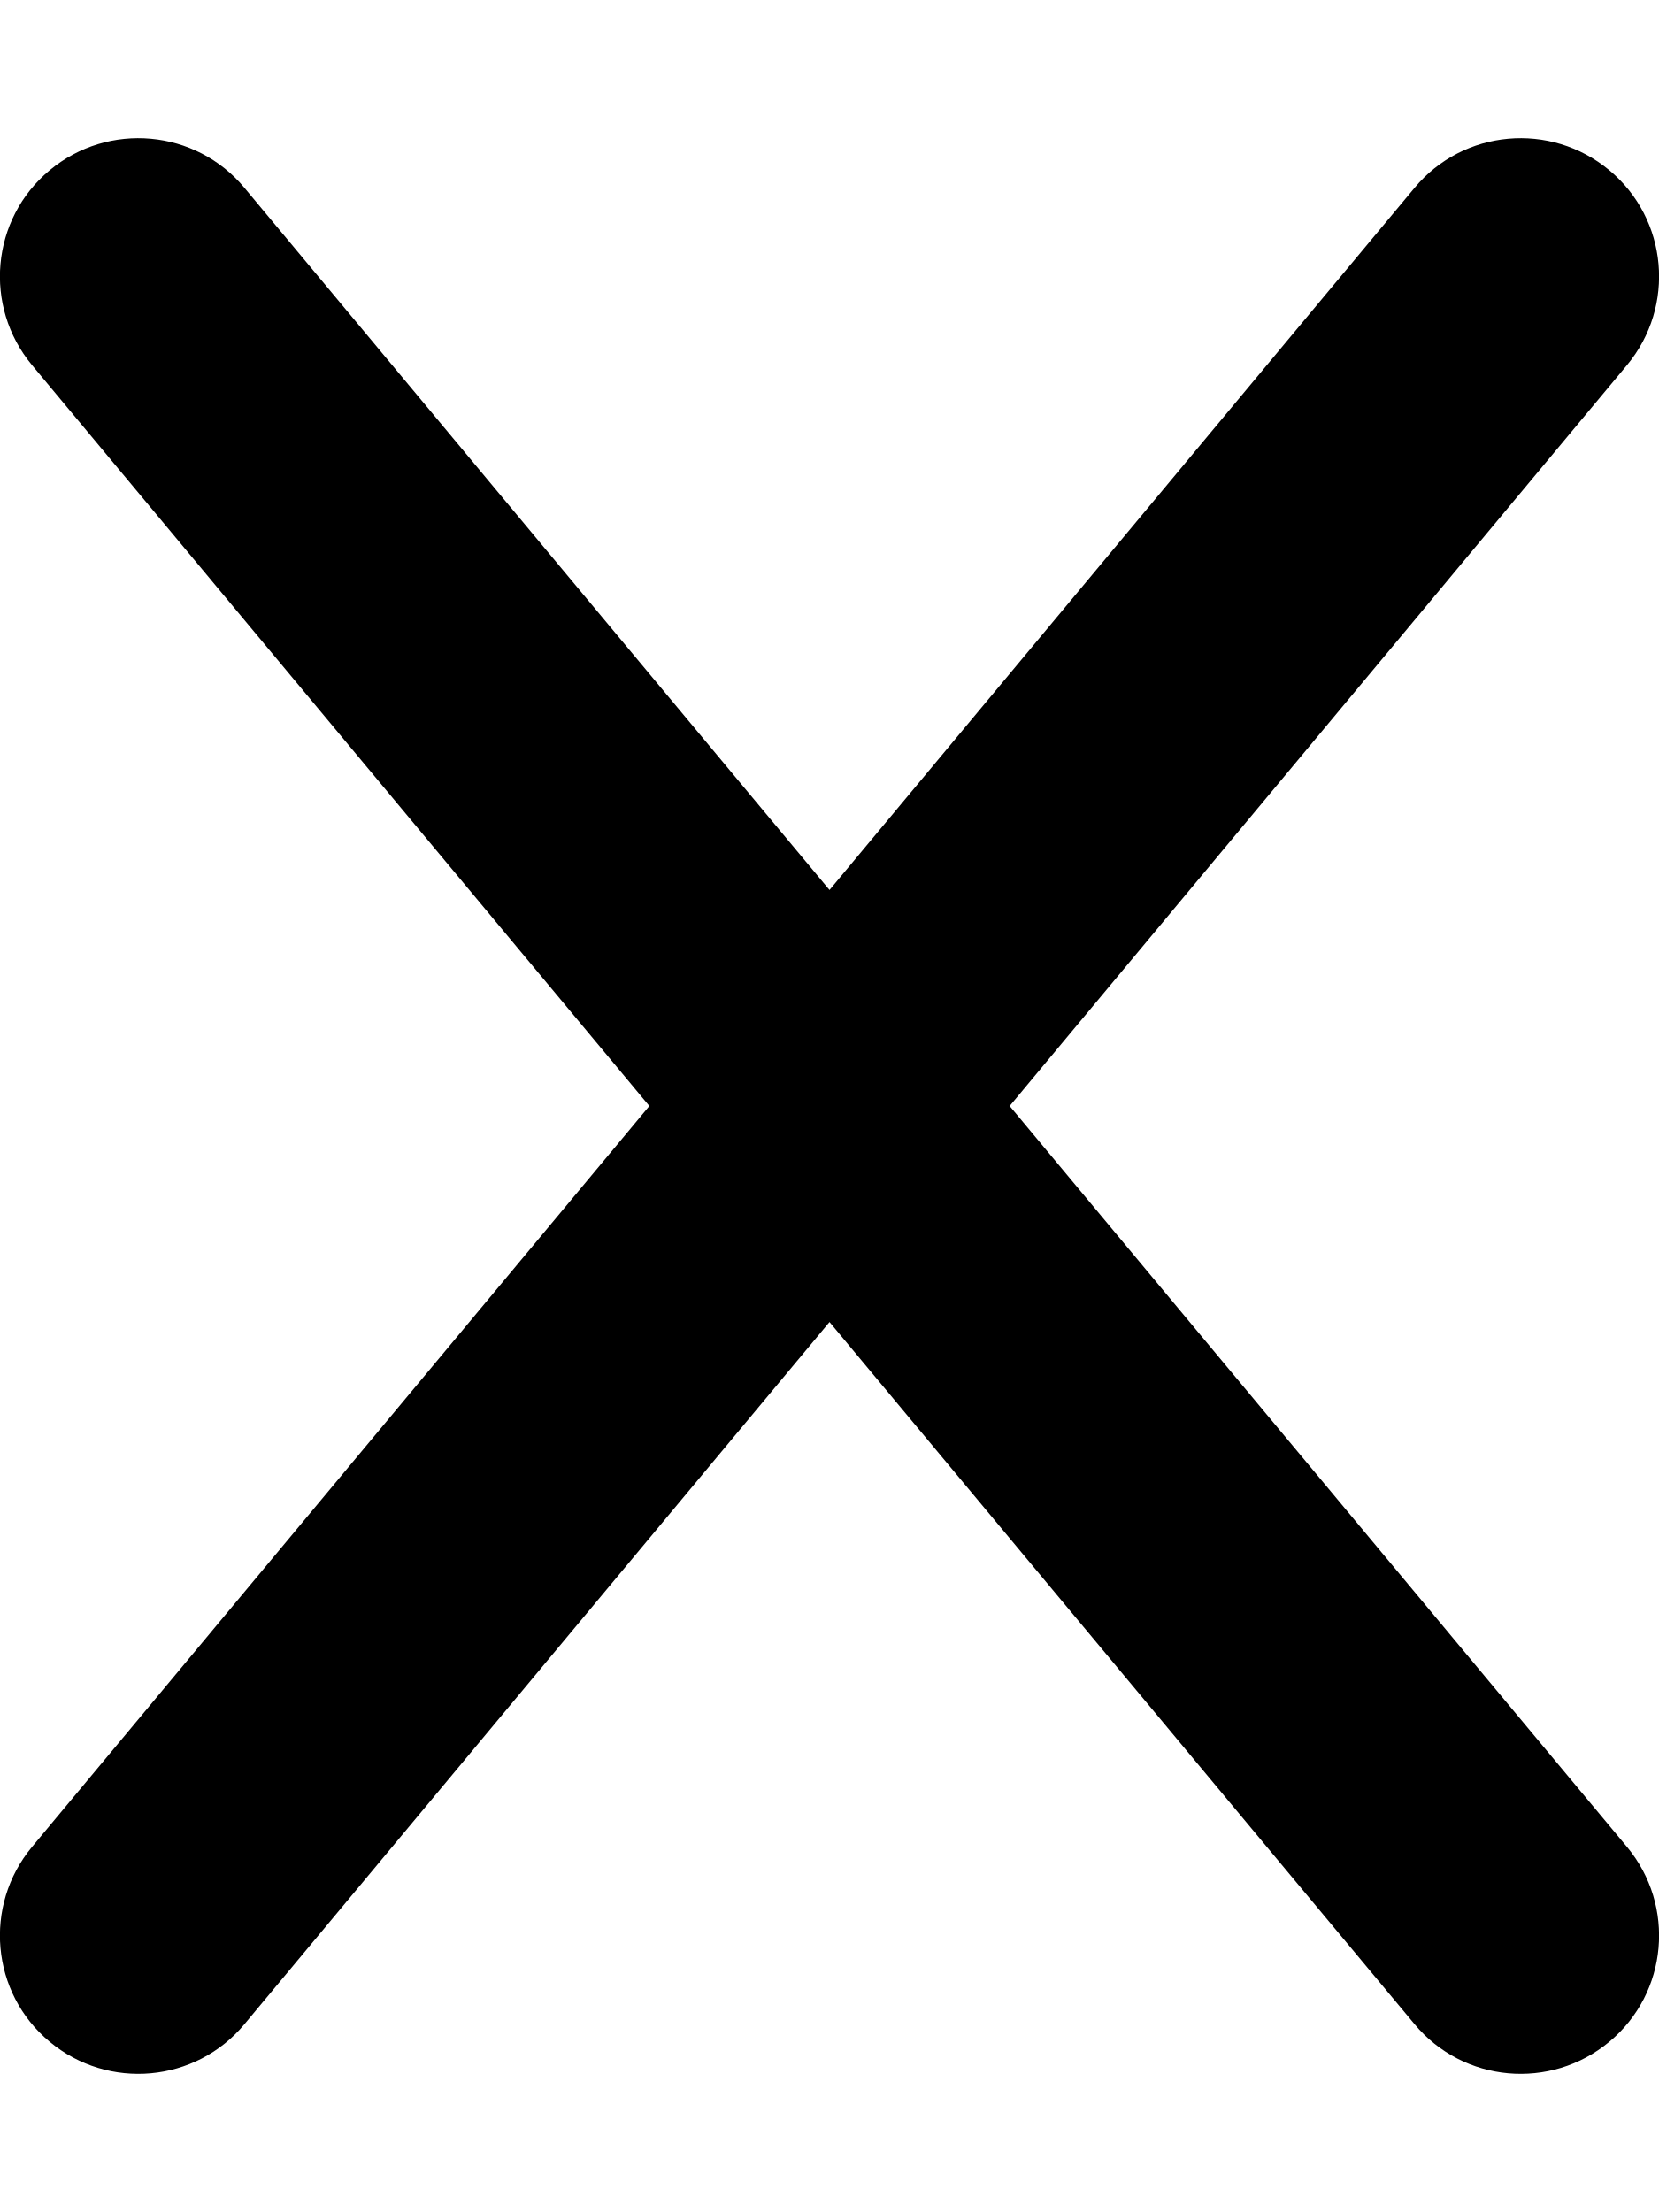
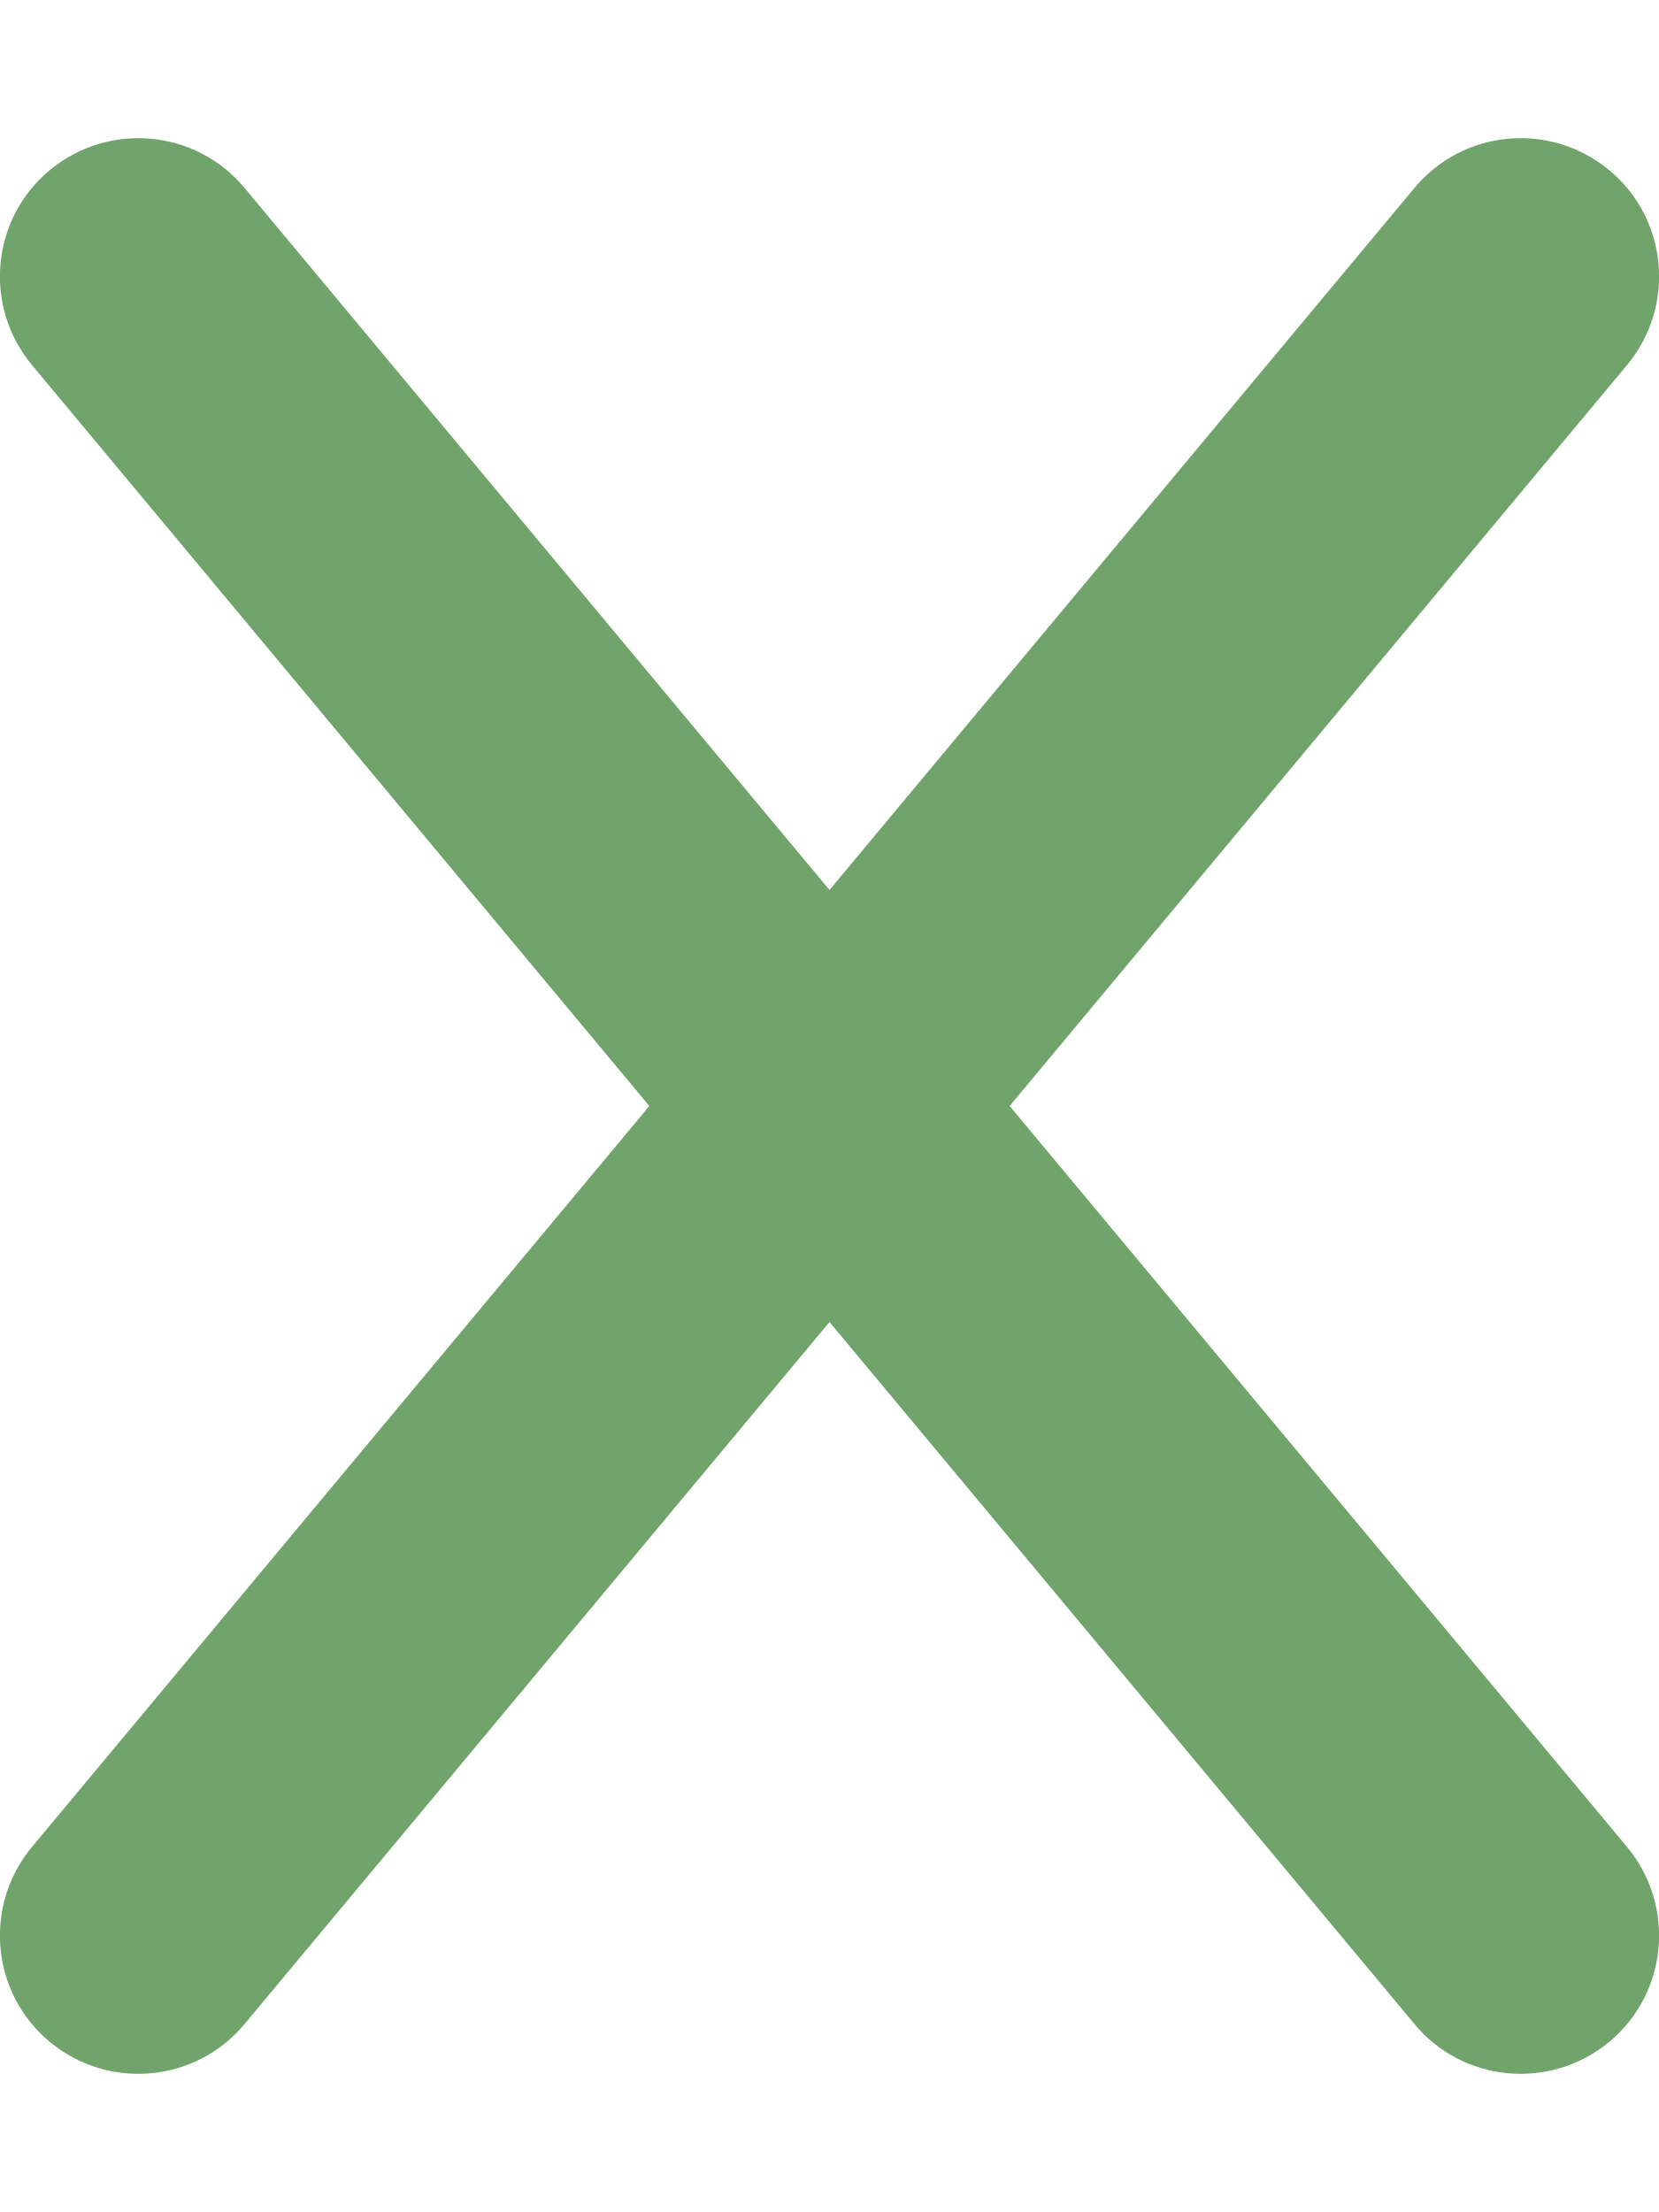
<svg xmlns="http://www.w3.org/2000/svg" height="16" width="12" viewBox="0 0 384 512">
-   <path d="M376.6 84.5c11.3-13.6 9.5-33.8-4.1-45.1s-33.8-9.5-45.1 4.1L192 206 56.6 43.5C45.3 29.9 25.1 28.1 11.5 39.4S-3.9 70.9 7.4 84.5L150.3 256 7.4 427.5c-11.3 13.6-9.5 33.8 4.1 45.1s33.8 9.5 45.1-4.1L192 306 327.4 468.5c11.3 13.6 31.5 15.4 45.1 4.1s15.4-31.5 4.1-45.1L233.7 256 376.6 84.5z" />
+   <path d="M376.6 84.5c11.3-13.6 9.5-33.8-4.1-45.1s-33.8-9.5-45.1 4.1L192 206 56.6 43.5C45.3 29.9 25.1 28.1 11.5 39.4S-3.9 70.9 7.4 84.5L150.3 256 7.4 427.5c-11.3 13.6-9.5 33.8 4.1 45.1s33.8 9.5 45.1-4.1L192 306 327.4 468.5c11.3 13.6 31.5 15.4 45.1 4.1s15.4-31.5 4.1-45.1L233.7 256 376.6 84.5z" fill="hsla(113, 24%, 53%, 1)" />
</svg>
